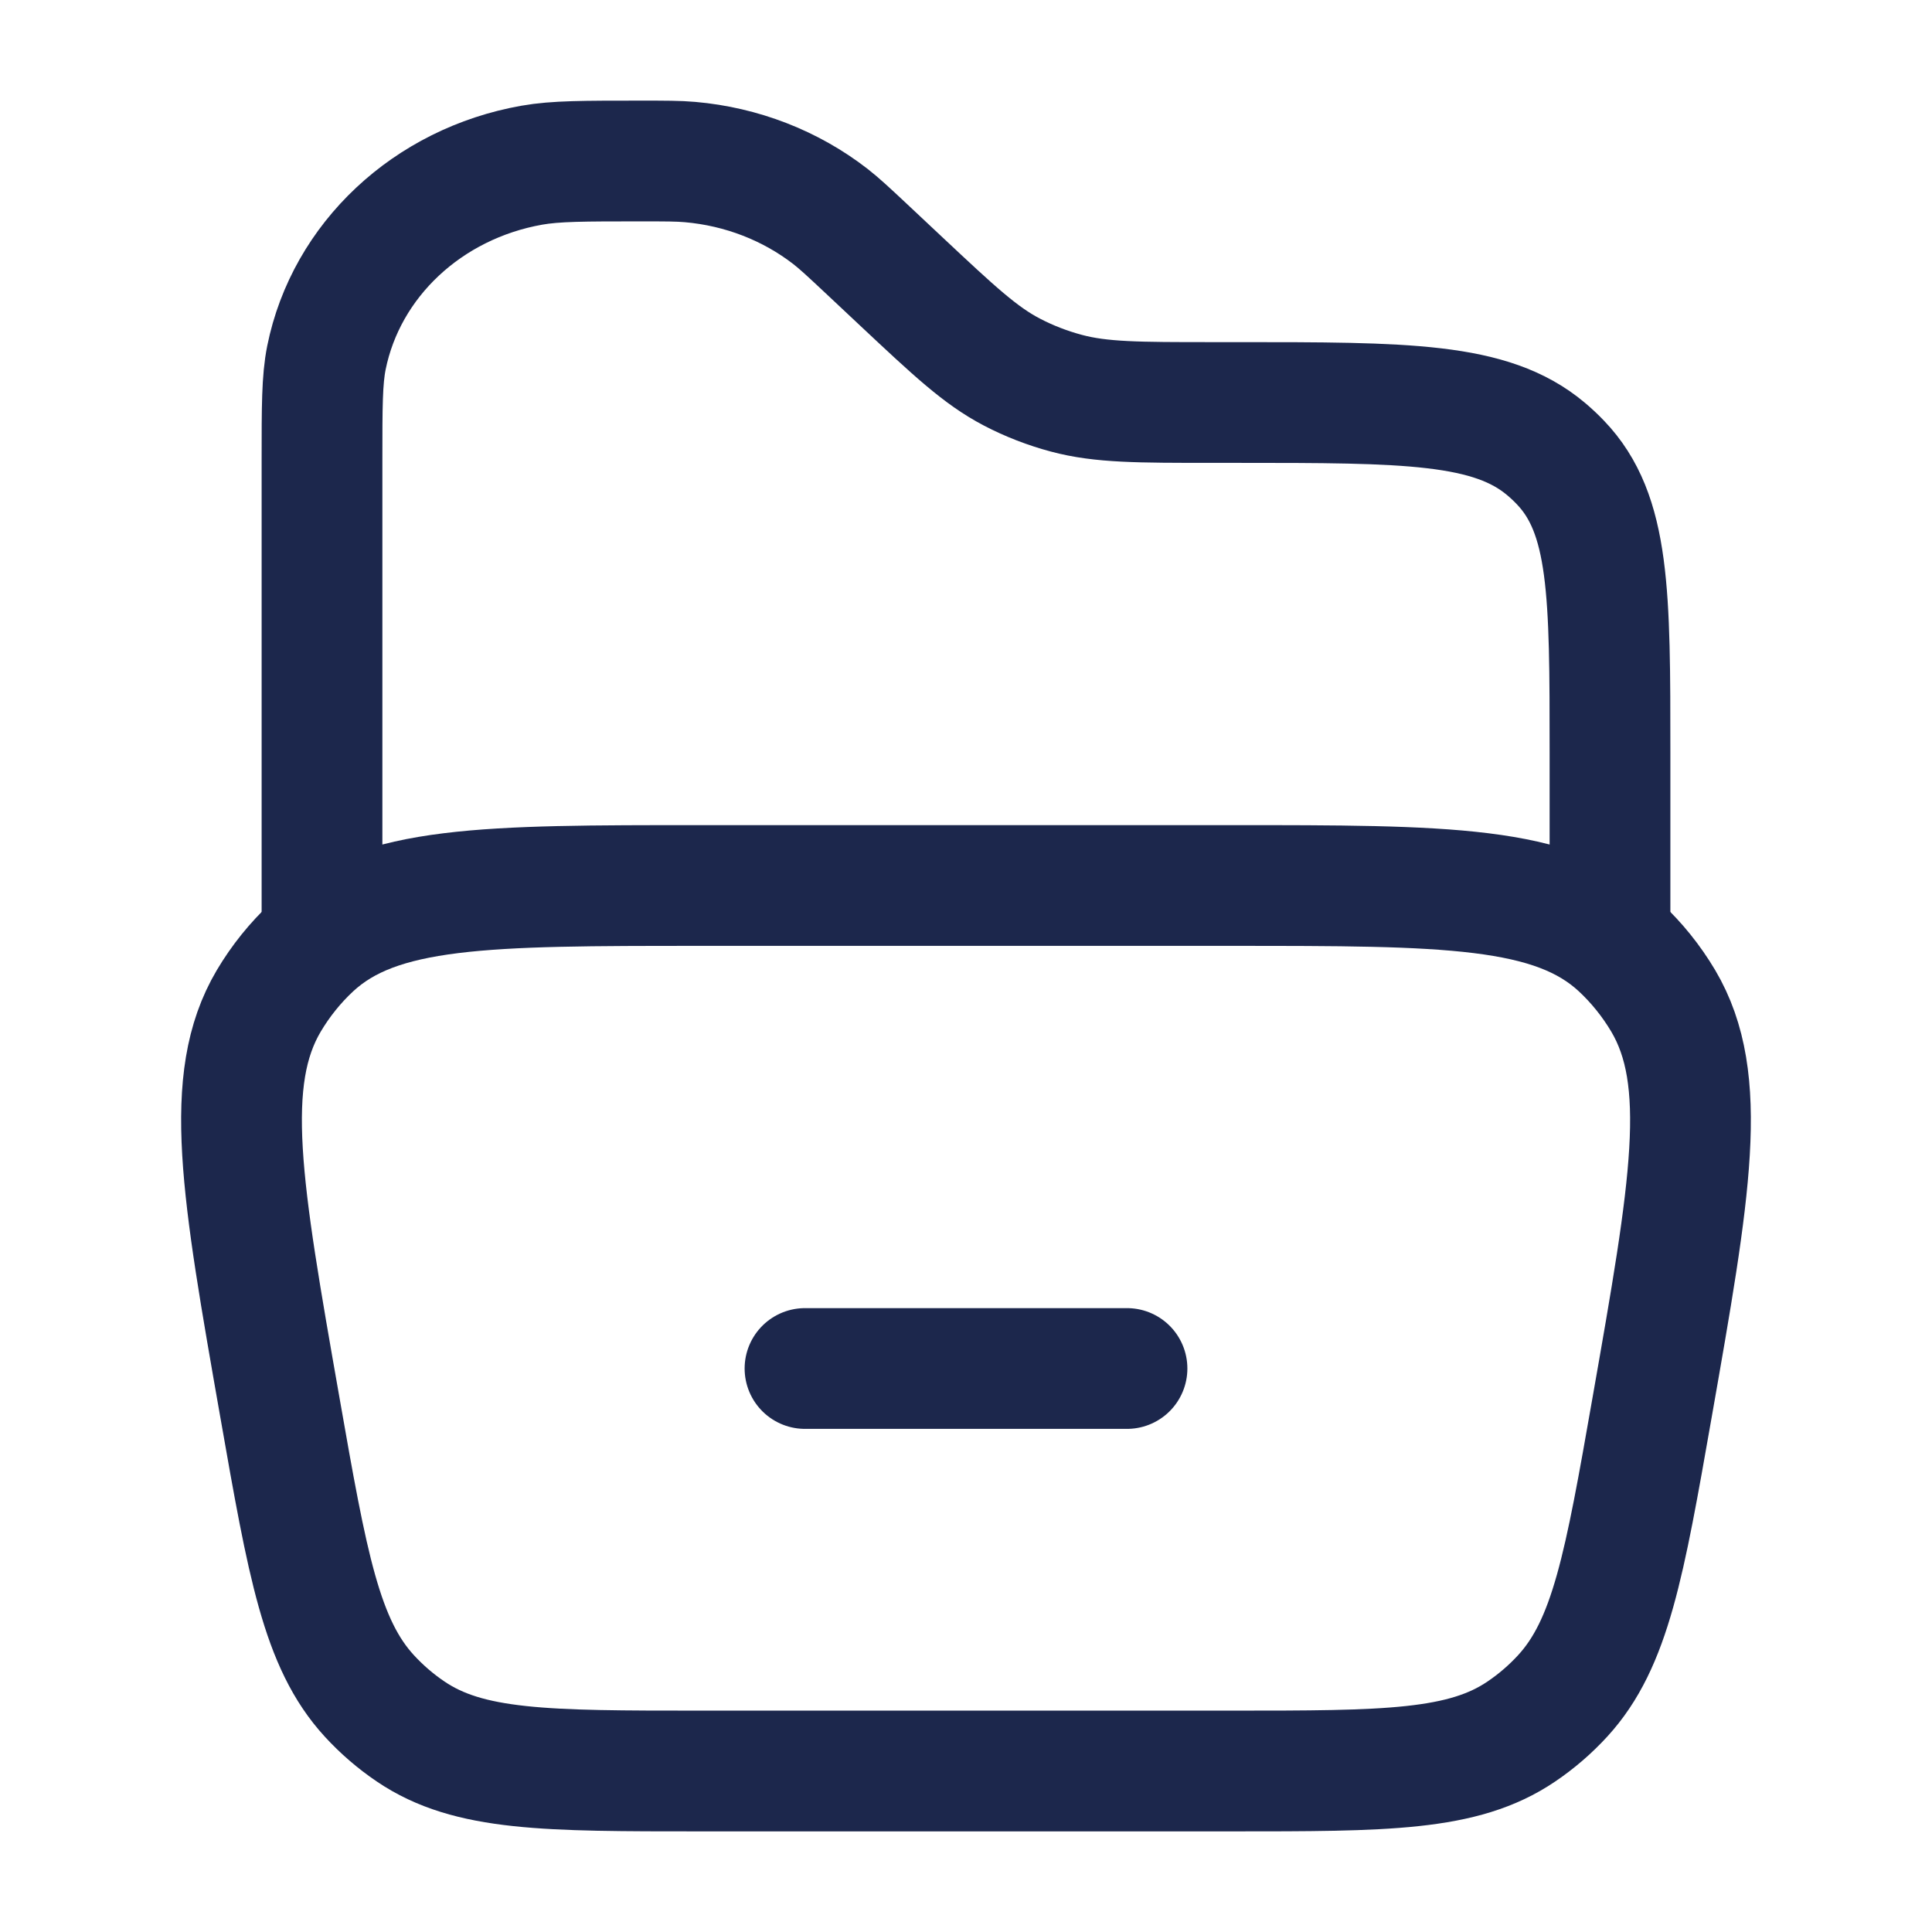
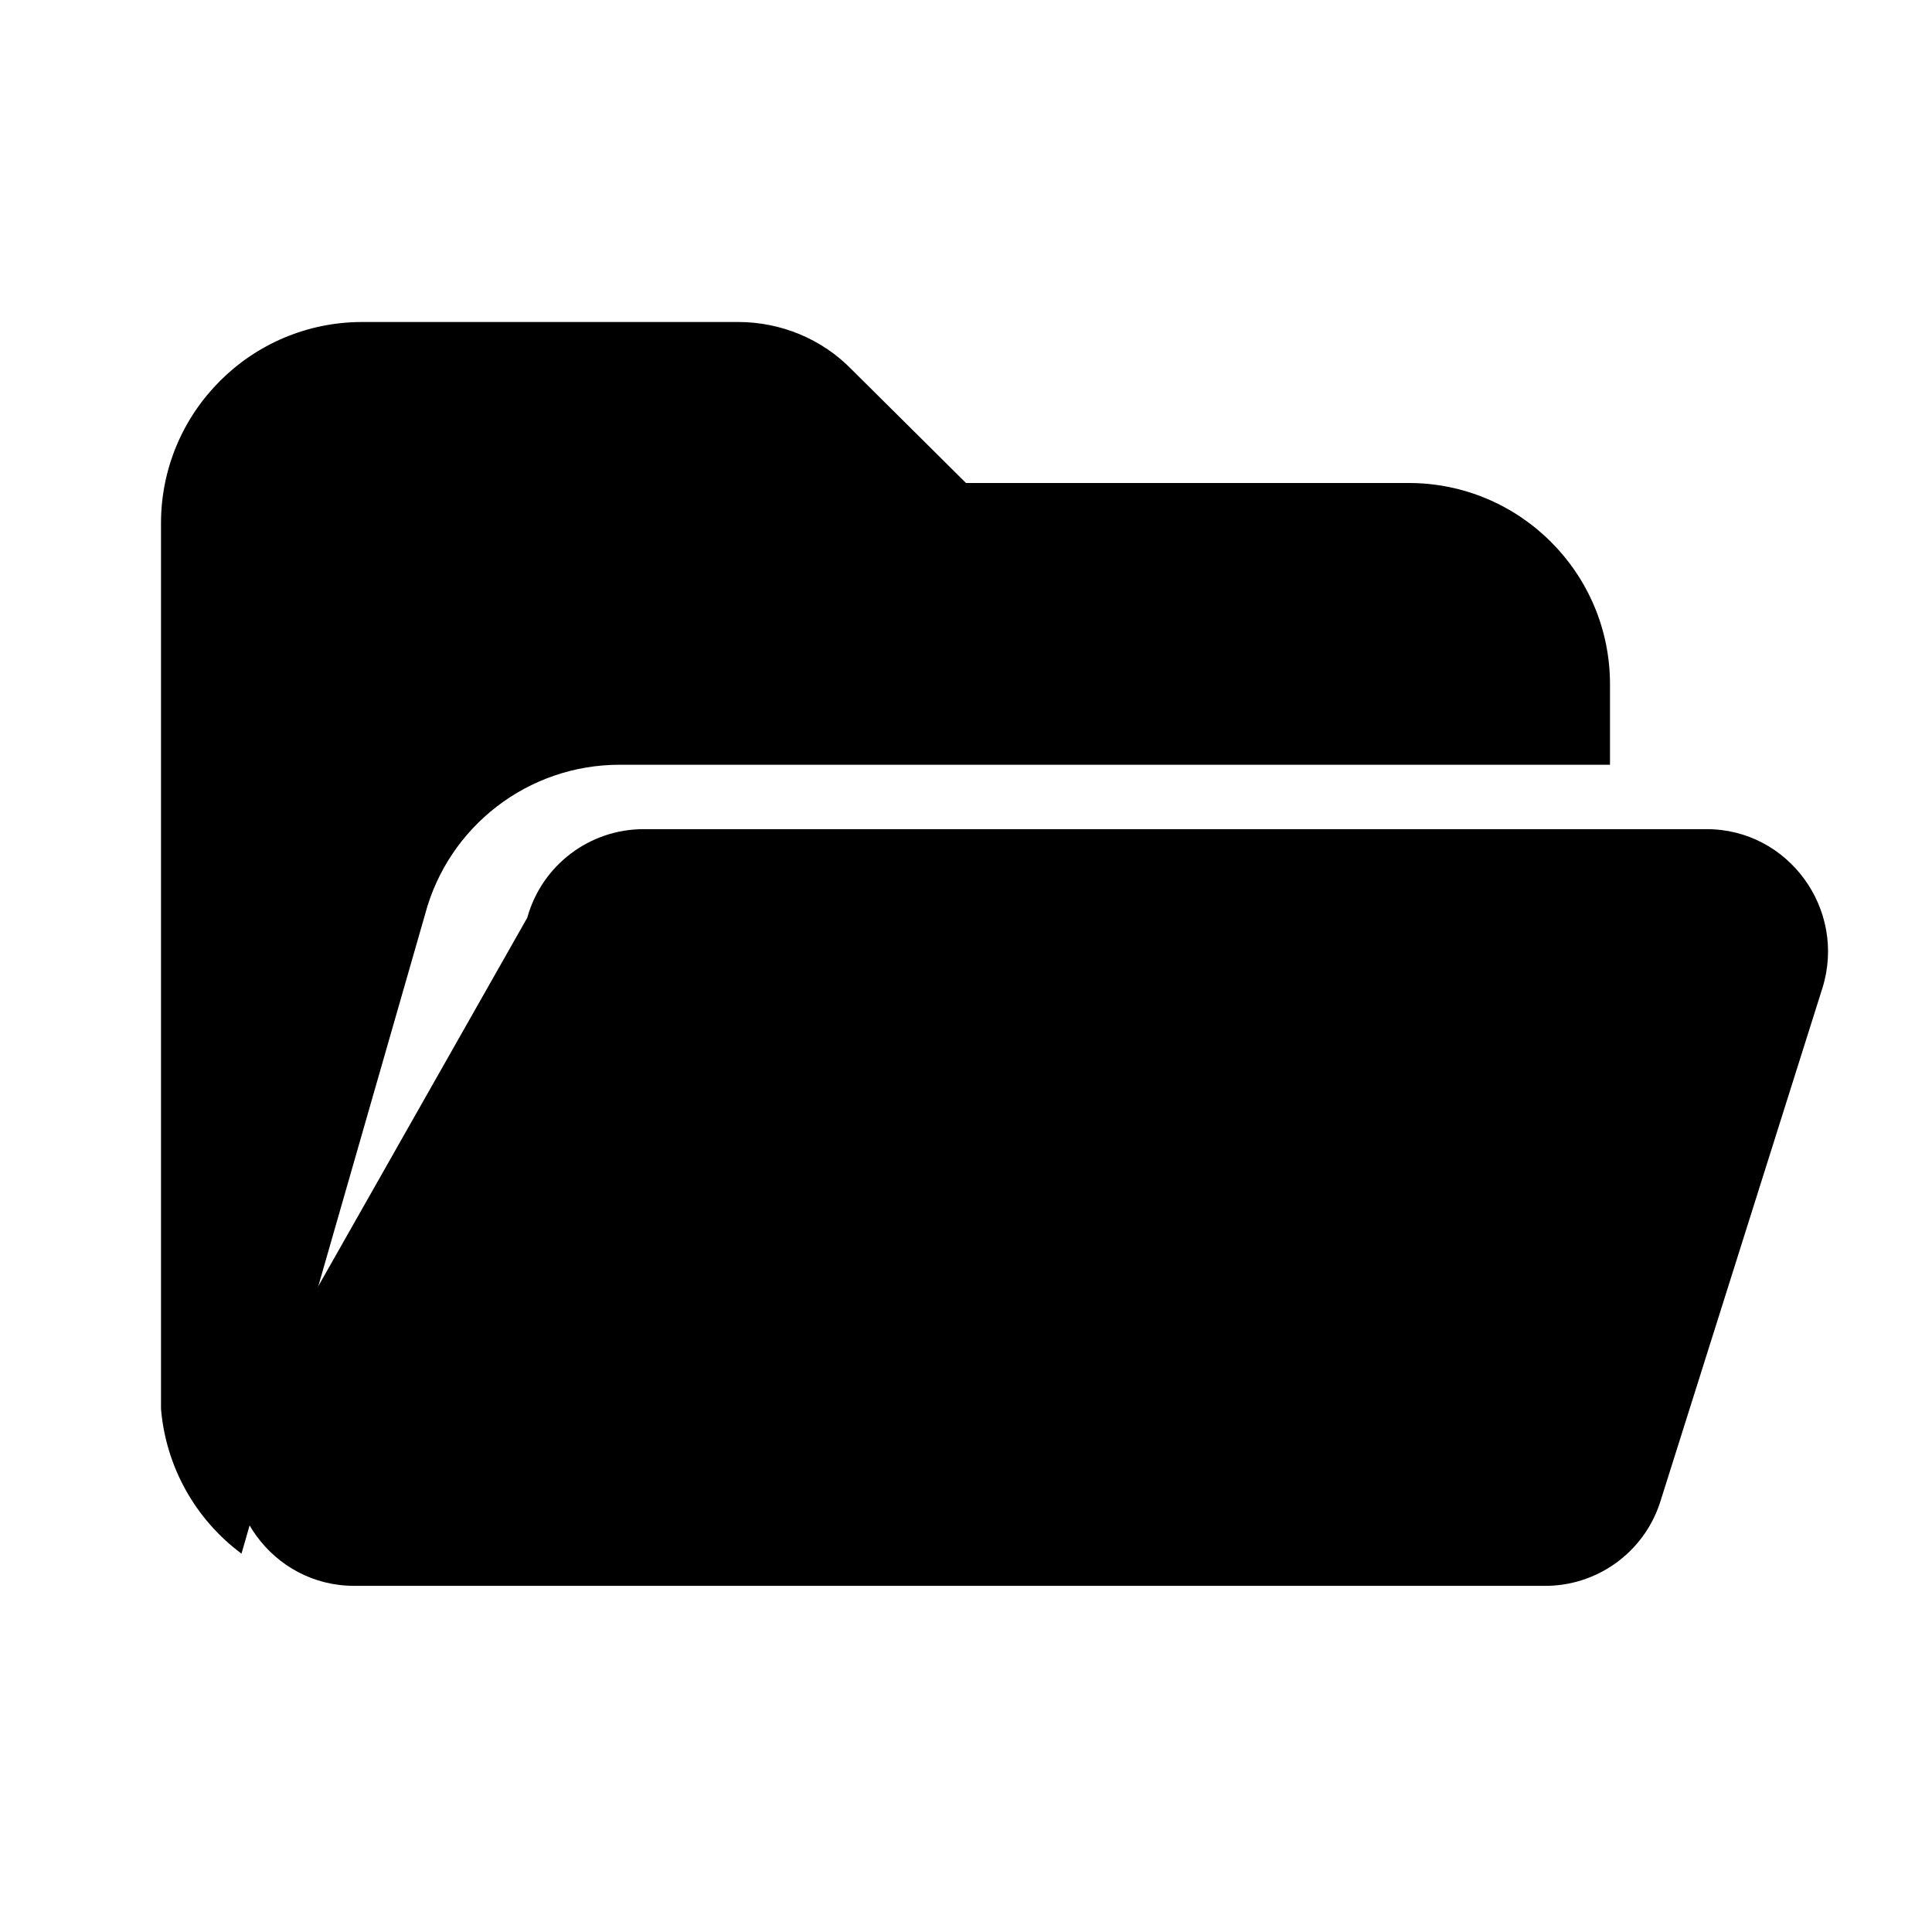
- <svg xmlns="http://www.w3.org/2000/svg" width="800px" height="800px" viewBox="0 0 24 24" fill="none">
-   <path d="M4 11.5V5.712C4 5.05 4 4.719 4.055 4.444C4.3 3.23 5.312 2.281 6.607 2.052C6.901 2 7.254 2 7.96 2C8.269 2 8.424 2 8.572 2.013C9.213 2.069 9.821 2.305 10.317 2.69C10.432 2.78 10.541 2.882 10.76 3.087L11.2 3.5C11.853 4.112 12.179 4.418 12.57 4.622C12.784 4.734 13.012 4.822 13.248 4.885C13.678 5 14.14 5 15.063 5H15.362C17.468 5 18.52 5 19.205 5.577C19.268 5.63 19.328 5.686 19.384 5.745C20 6.387 20 7.374 20 9.348V11.5" stroke="#1C274C" stroke-width="1.5" />
-   <path d="M10 17H14" stroke="#1C274C" stroke-width="1.5" stroke-linecap="round" />
-   <path d="M3.477 17.484C3 14.768 2.761 13.41 3.339 12.433C3.487 12.184 3.669 11.958 3.879 11.763C4.704 11 6.038 11 8.705 11H15.295C17.962 11 19.296 11 20.121 11.763C20.331 11.958 20.513 12.184 20.661 12.433C21.239 13.41 21 14.768 20.523 17.484C20.18 19.439 20.008 20.417 19.413 21.066C19.259 21.234 19.086 21.383 18.898 21.51C18.175 22 17.215 22 15.295 22H8.705C6.785 22 5.825 22 5.102 21.51C4.914 21.383 4.741 21.234 4.587 21.066C3.992 20.417 3.82 19.439 3.477 17.484Z" stroke="#1C274C" stroke-width="1.5" />
+ <svg xmlns="http://www.w3.org/2000/svg" viewBox="0 0 24 24" fill="currentColor">
+   <path d="M2 6.5C2 5.12 3.12 4 4.5 4h4.67c.53 0 1.04.21 1.41.59L12 6h5.5C18.88 6 20 7.12 20 8.5V9.5H7.7a2.5 2.5 0 0 0-2.42 1.86L3 19.3A2.5 2.5 0 0 1 2 17.5v-11Z" />
+   <path d="M6.55 11.4A1.5 1.5 0 0 1 8 10.3h13.2c1.02 0 1.74 1 1.44 1.97l-2.02 6.4A1.5 1.5 0 0 1 19.18 19.7H4.4c-1.02 0-1.74-1-1.44-1.97l3.59-6.33Z" />
</svg>
